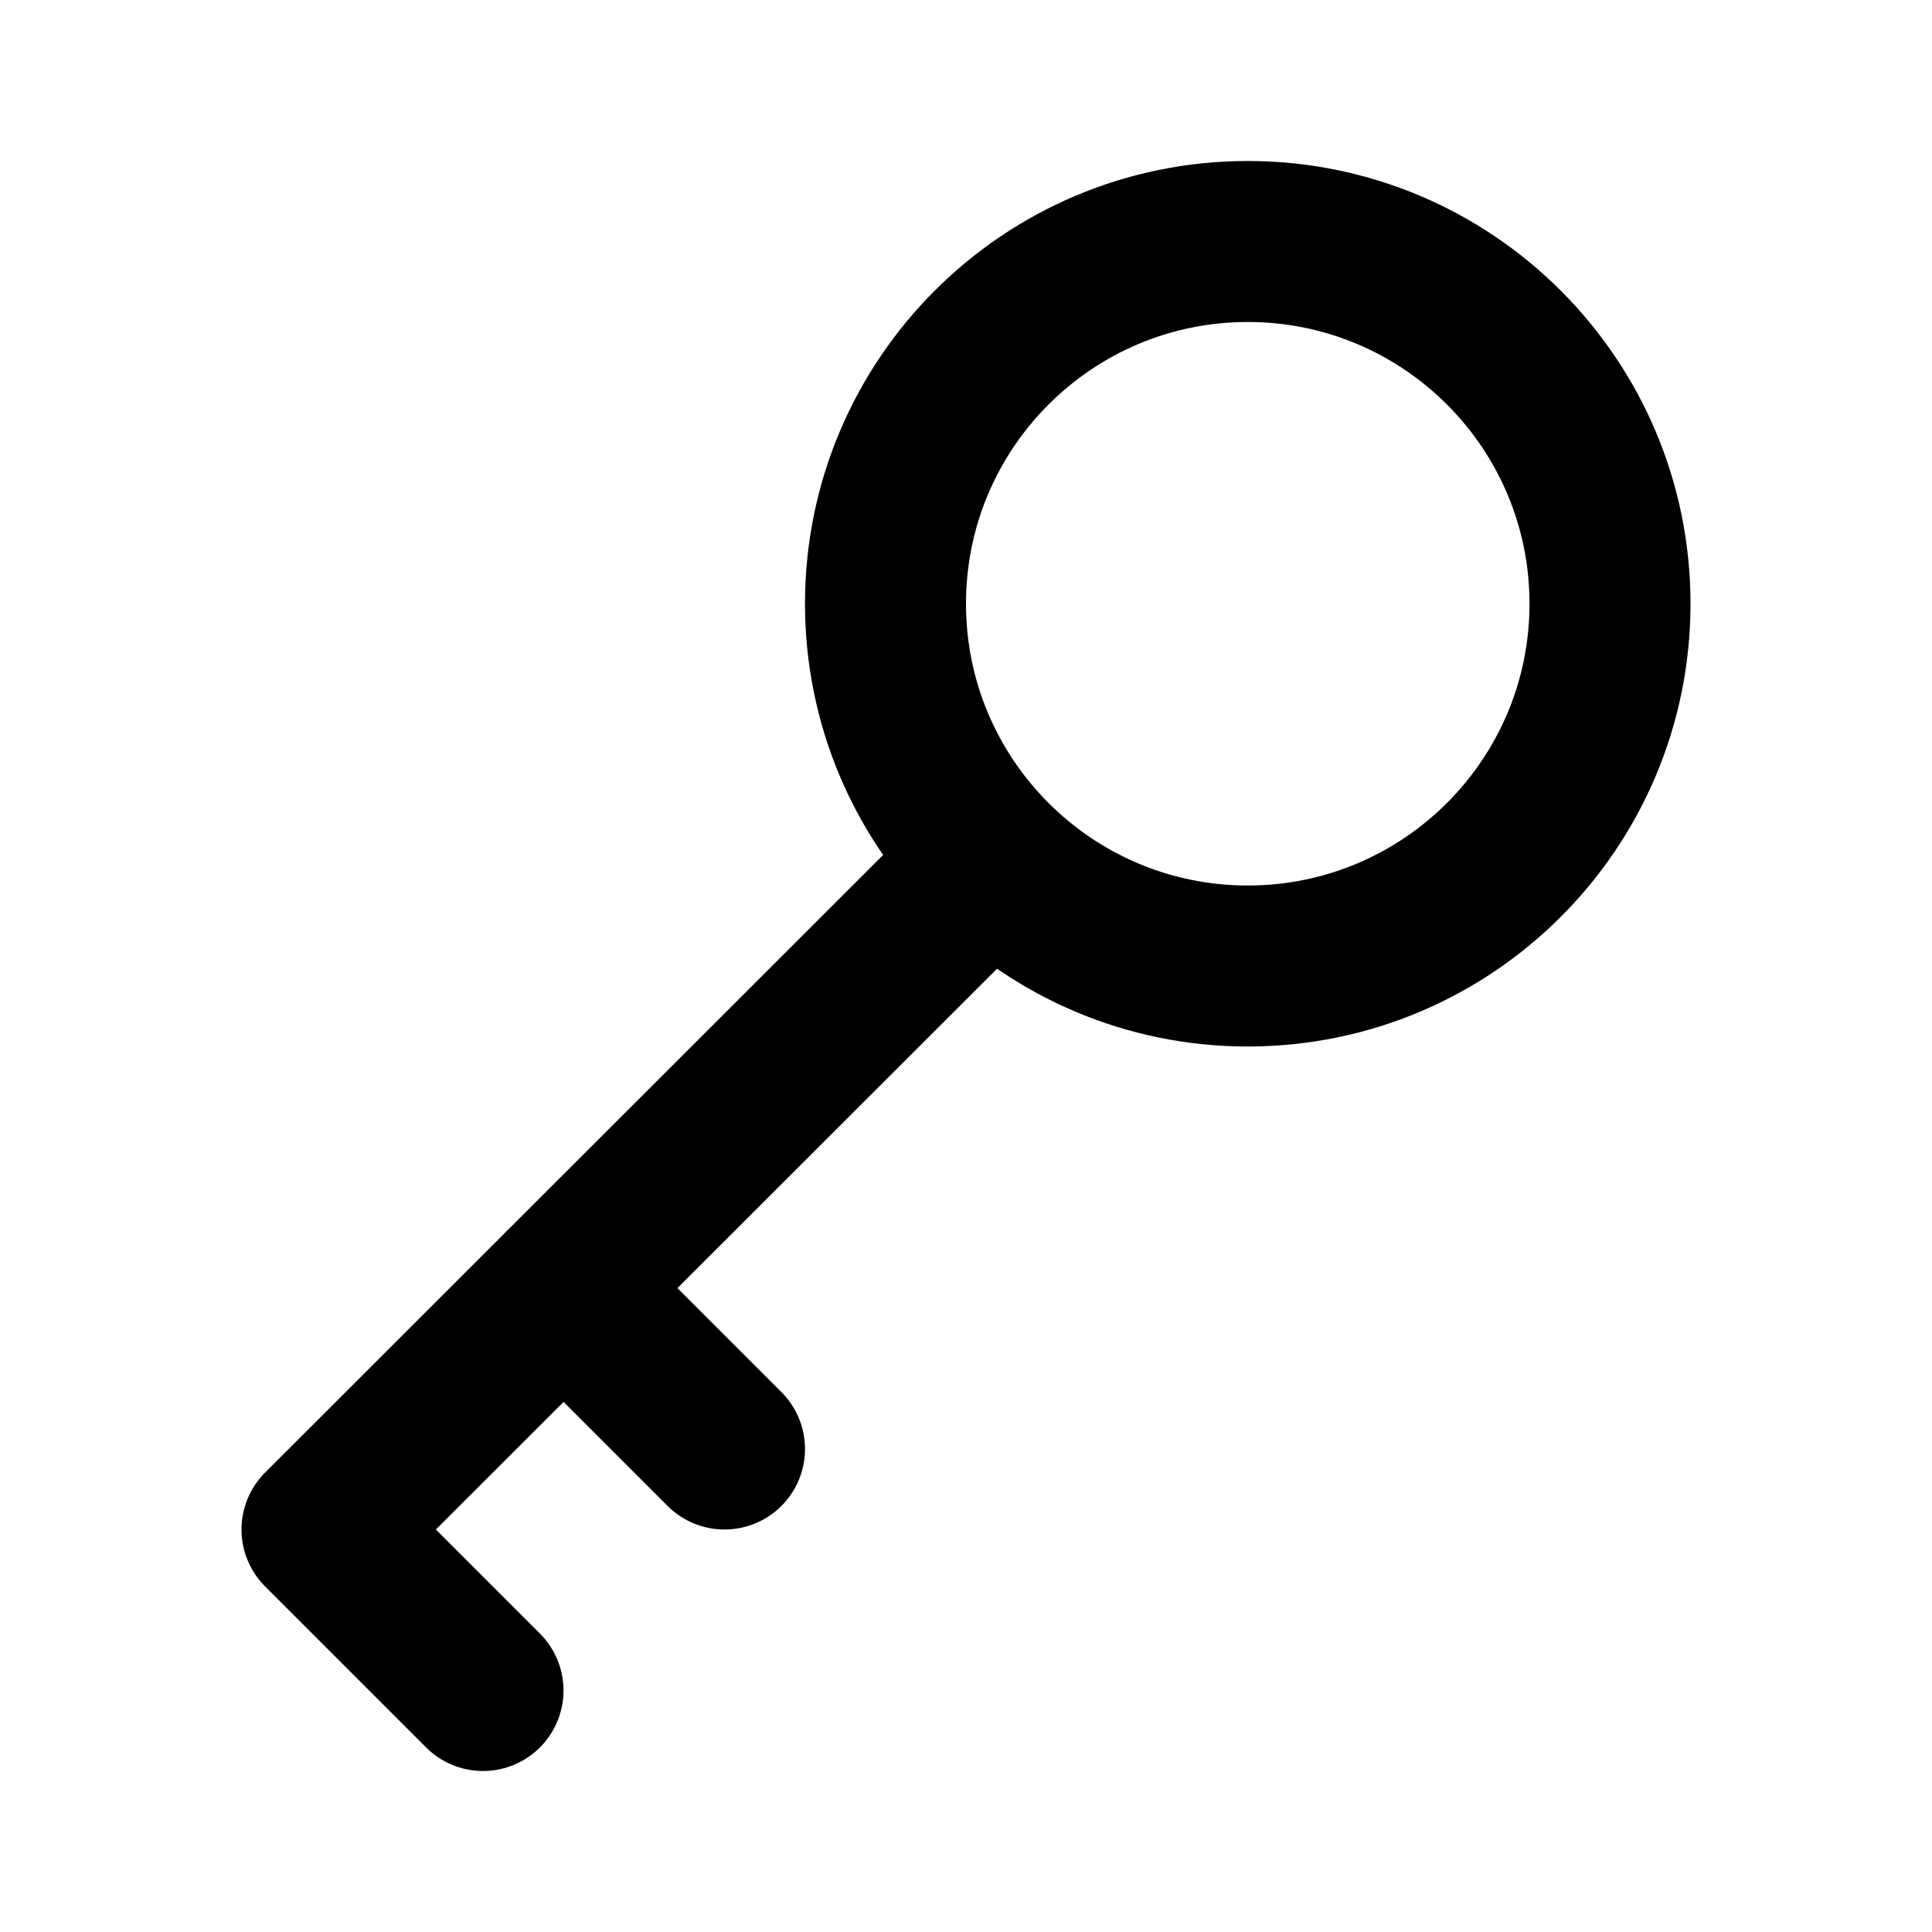
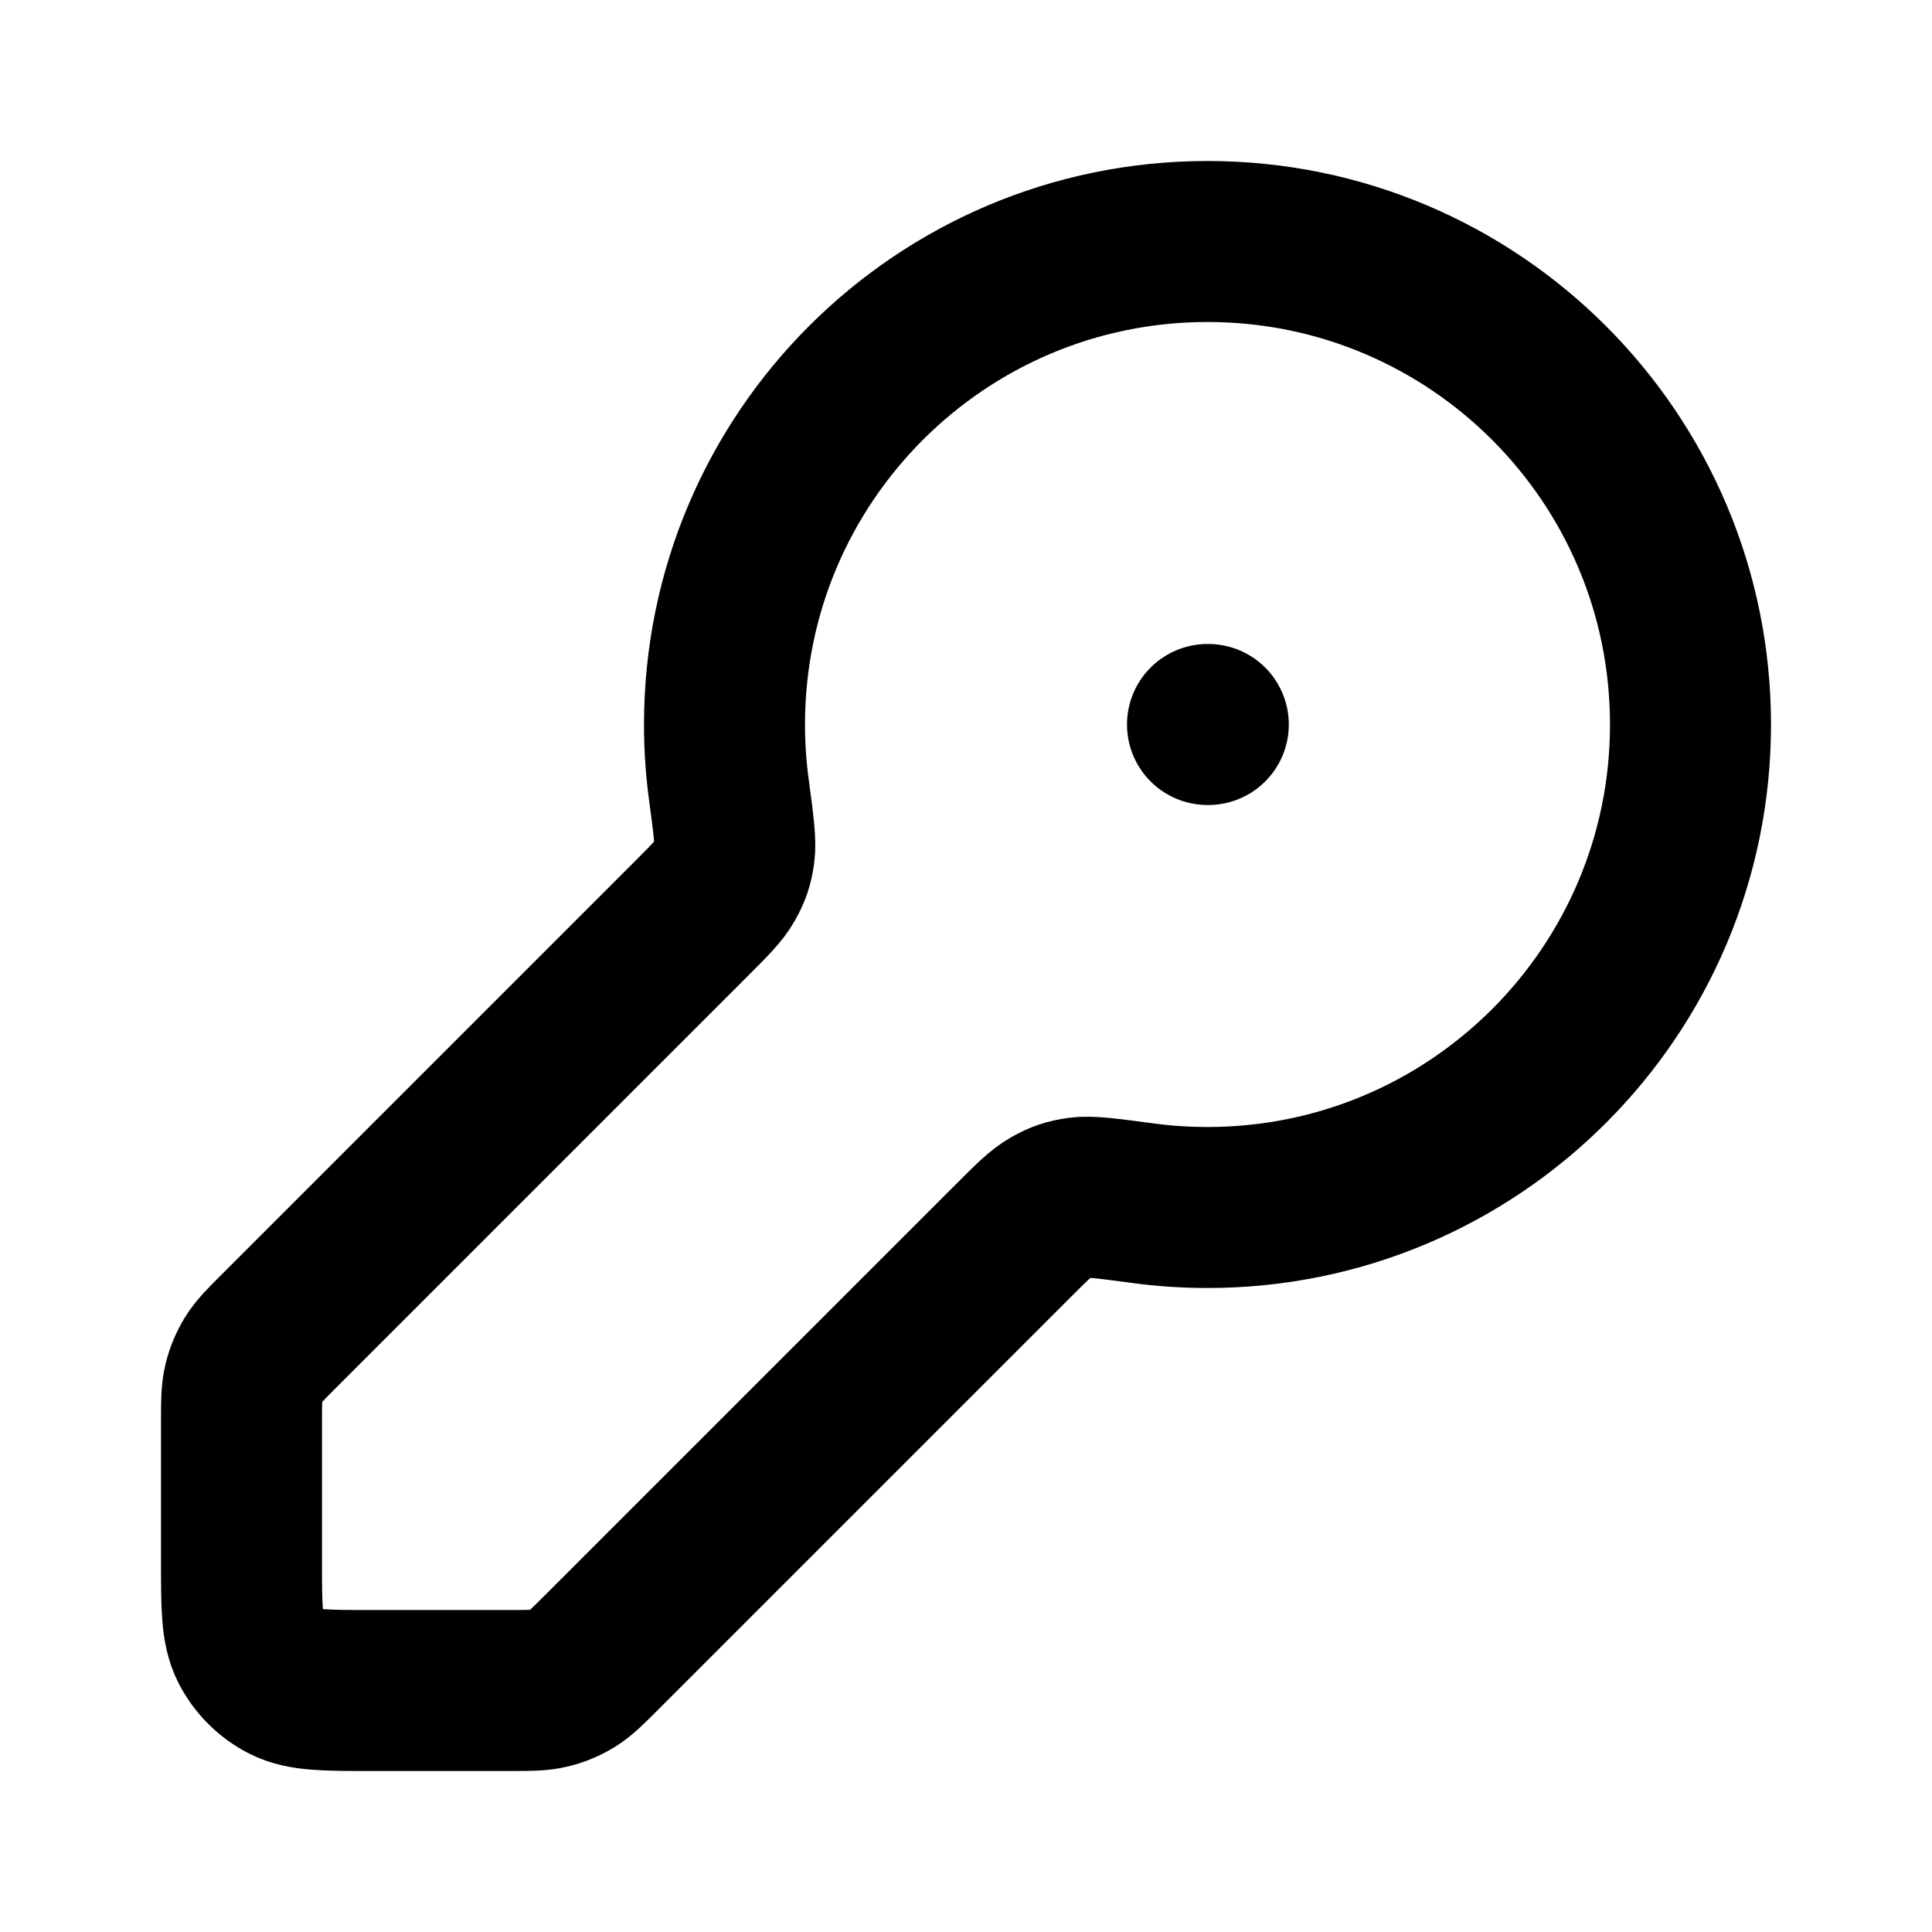
<svg xmlns="http://www.w3.org/2000/svg" viewBox="0 0 24 24" fill="none">
  <g id="SVGRepo_bgCarrier" stroke-width="0" />
  <g id="SVGRepo_tracerCarrier" stroke-linecap="round" stroke-linejoin="round" />
  <g id="SVGRepo_iconCarrier">
-     <path d="M12.321 10.685L4 19L6 21M7 16L9 18M20 7.5C20 9.985 17.985 12 15.5 12C13.015 12 11 9.985 11 7.5C11 5.015 13.015 3 15.5 3C17.985 3 20 5.015 20 7.5Z" stroke="#000000" stroke-width="2" stroke-linecap="round" stroke-linejoin="round" />
+     <path d="M15 9H15.01M15 15C18.314 15 21 12.314 21 9C21 5.686 18.314 3 15 3C11.686 3 9 5.686 9 9C9 9.274 9.018 9.543 9.054 9.807C9.112 10.241 9.141 10.458 9.122 10.596C9.101 10.739 9.075 10.816 9.005 10.942C8.937 11.063 8.818 11.182 8.579 11.421L3.469 16.531C3.296 16.704 3.209 16.791 3.147 16.892C3.093 16.981 3.052 17.079 3.028 17.181C3 17.296 3 17.418 3 17.663V19.4C3 19.96 3 20.24 3.109 20.454C3.205 20.642 3.358 20.795 3.546 20.891C3.76 21 4.04 21 4.6 21H6.337C6.582 21 6.704 21 6.819 20.972C6.921 20.948 7.019 20.907 7.108 20.853C7.209 20.791 7.296 20.704 7.469 20.531L12.579 15.421C12.818 15.182 12.937 15.063 13.058 14.995C13.184 14.925 13.261 14.899 13.404 14.878C13.542 14.859 13.759 14.888 14.193 14.946C14.457 14.982 14.726 15 15 15Z" stroke="currentColor" stroke-width="2" stroke-linecap="round" stroke-linejoin="round" />
  </g>
</svg>
